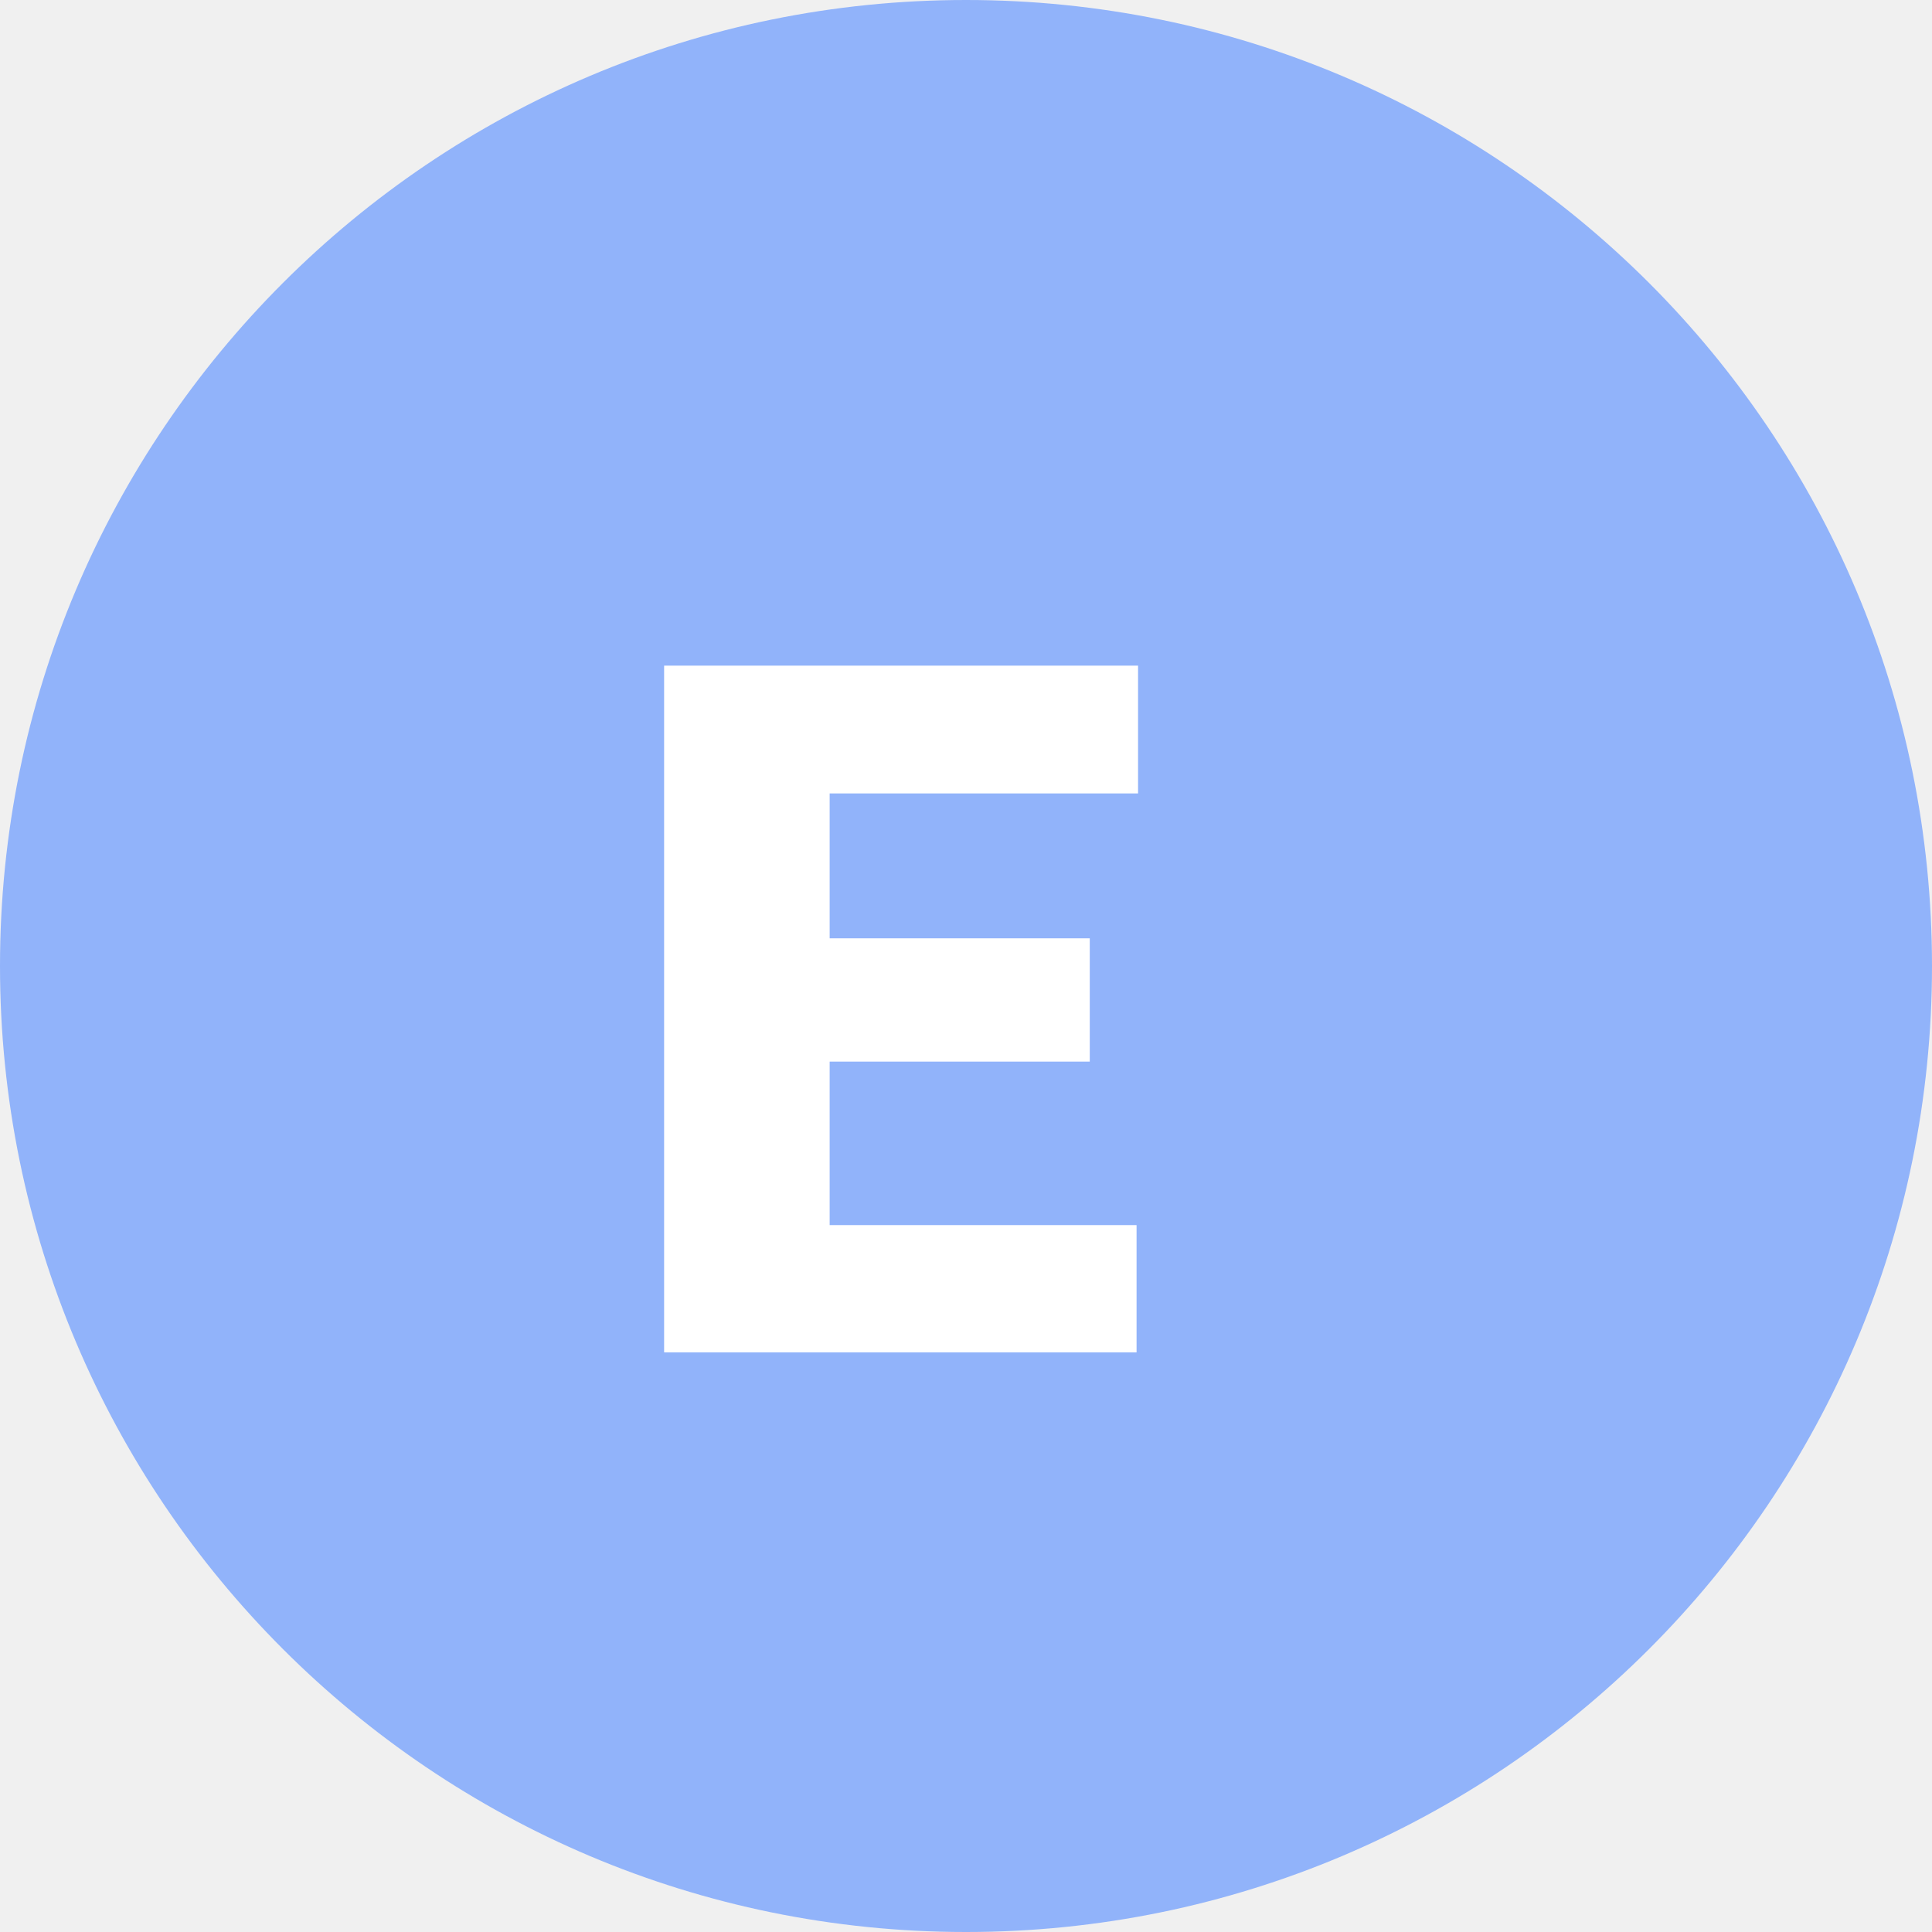
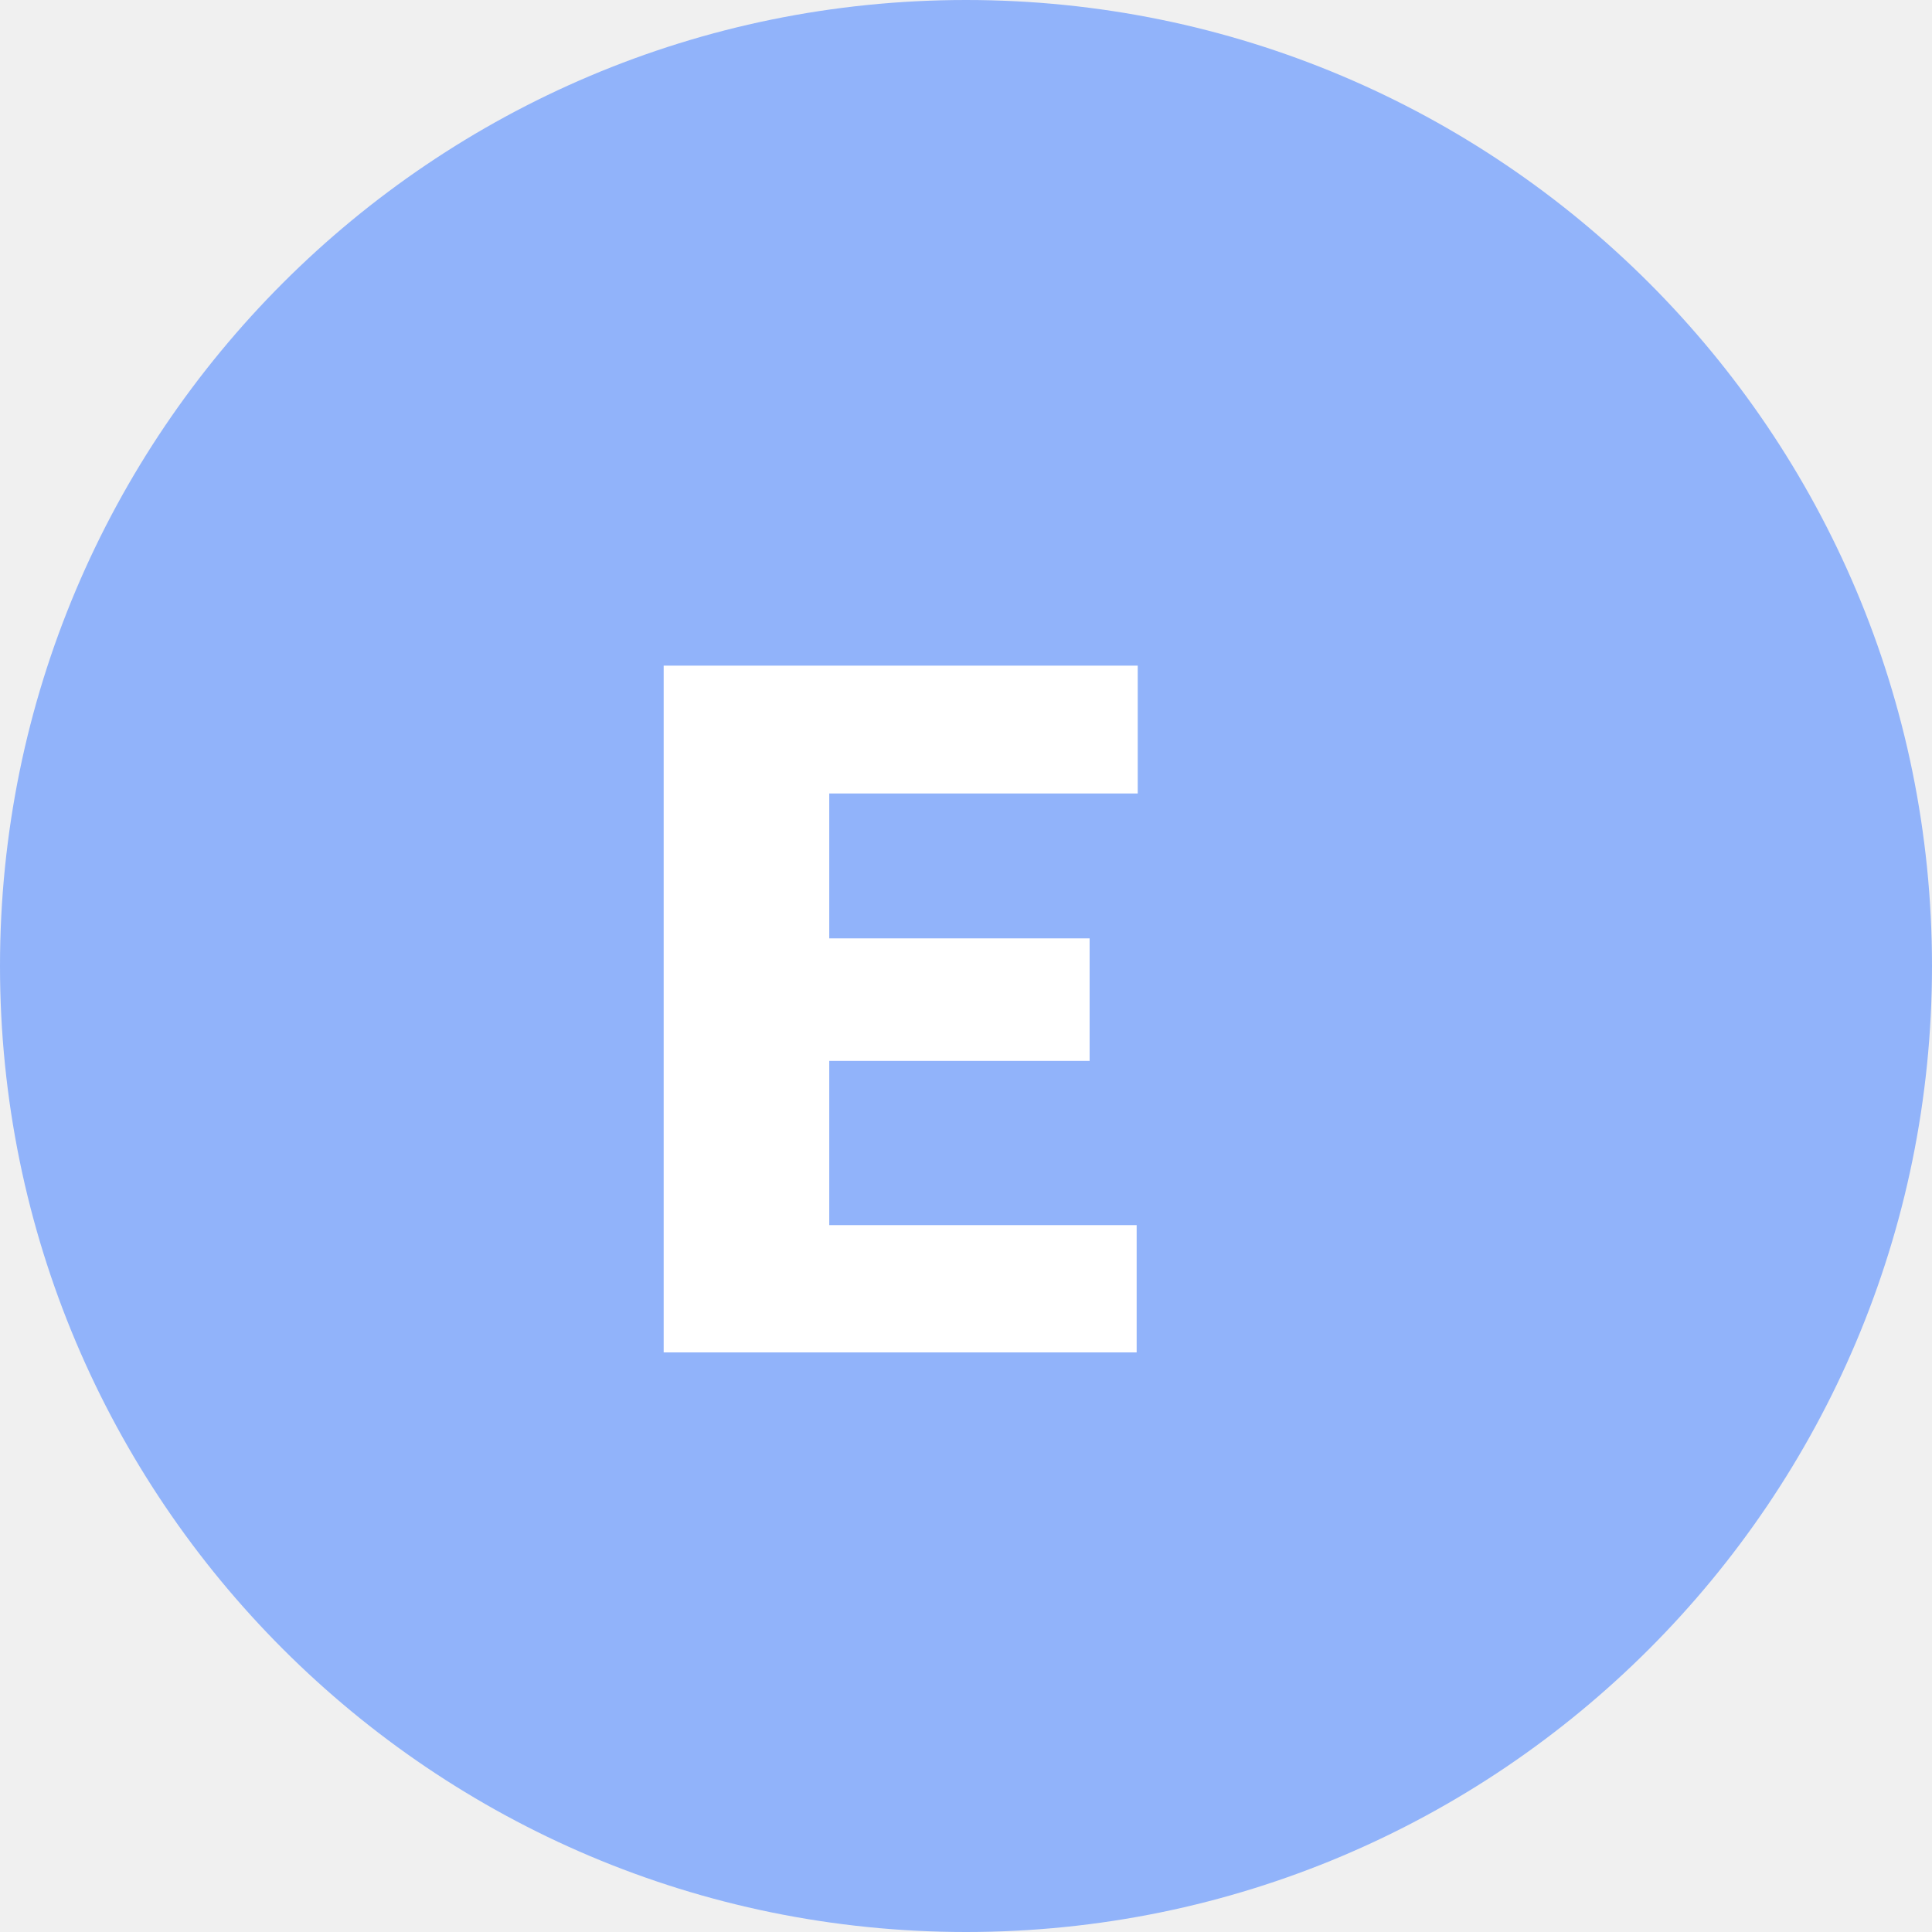
<svg xmlns="http://www.w3.org/2000/svg" width="60" height="60" viewBox="0 0 60 60">
-   <g id="letra5" transform="translate(-180.5 -958.323)">
-     <circle id="Elipse_1195" data-name="Elipse 1195" cx="30" cy="30" r="30" transform="translate(180.5 958.323)" fill="#91b3fa" />
-     <text id="E" transform="translate(199.5 969.323)" fill="#fff" font-size="30" font-family="Roboto-Black, Roboto" font-weight="800">
-       <tspan x="0" y="31">E</tspan>
-     </text>
+   <g id="Grupo_58722" data-name="Grupo 58722" transform="translate(-180.5 -958.323)">
+     <g id="Grupo_61703" data-name="Grupo 61703">
+       <circle id="Elipse_1195" data-name="Elipse 1195" cx="30" cy="30" r="30" transform="translate(180.5 958.323)" fill="#91b3fa" />
+       <path id="Trazado_144409" data-name="Trazado 144409" d="M14.839,21.947H6.753v5.1H16.3V31H1.611V9.672H16.333v3.97H6.753v4.5h8.086Z" transform="translate(199.5 969.323)" fill="#fff" />
+     </g>
  </g>
</svg>
